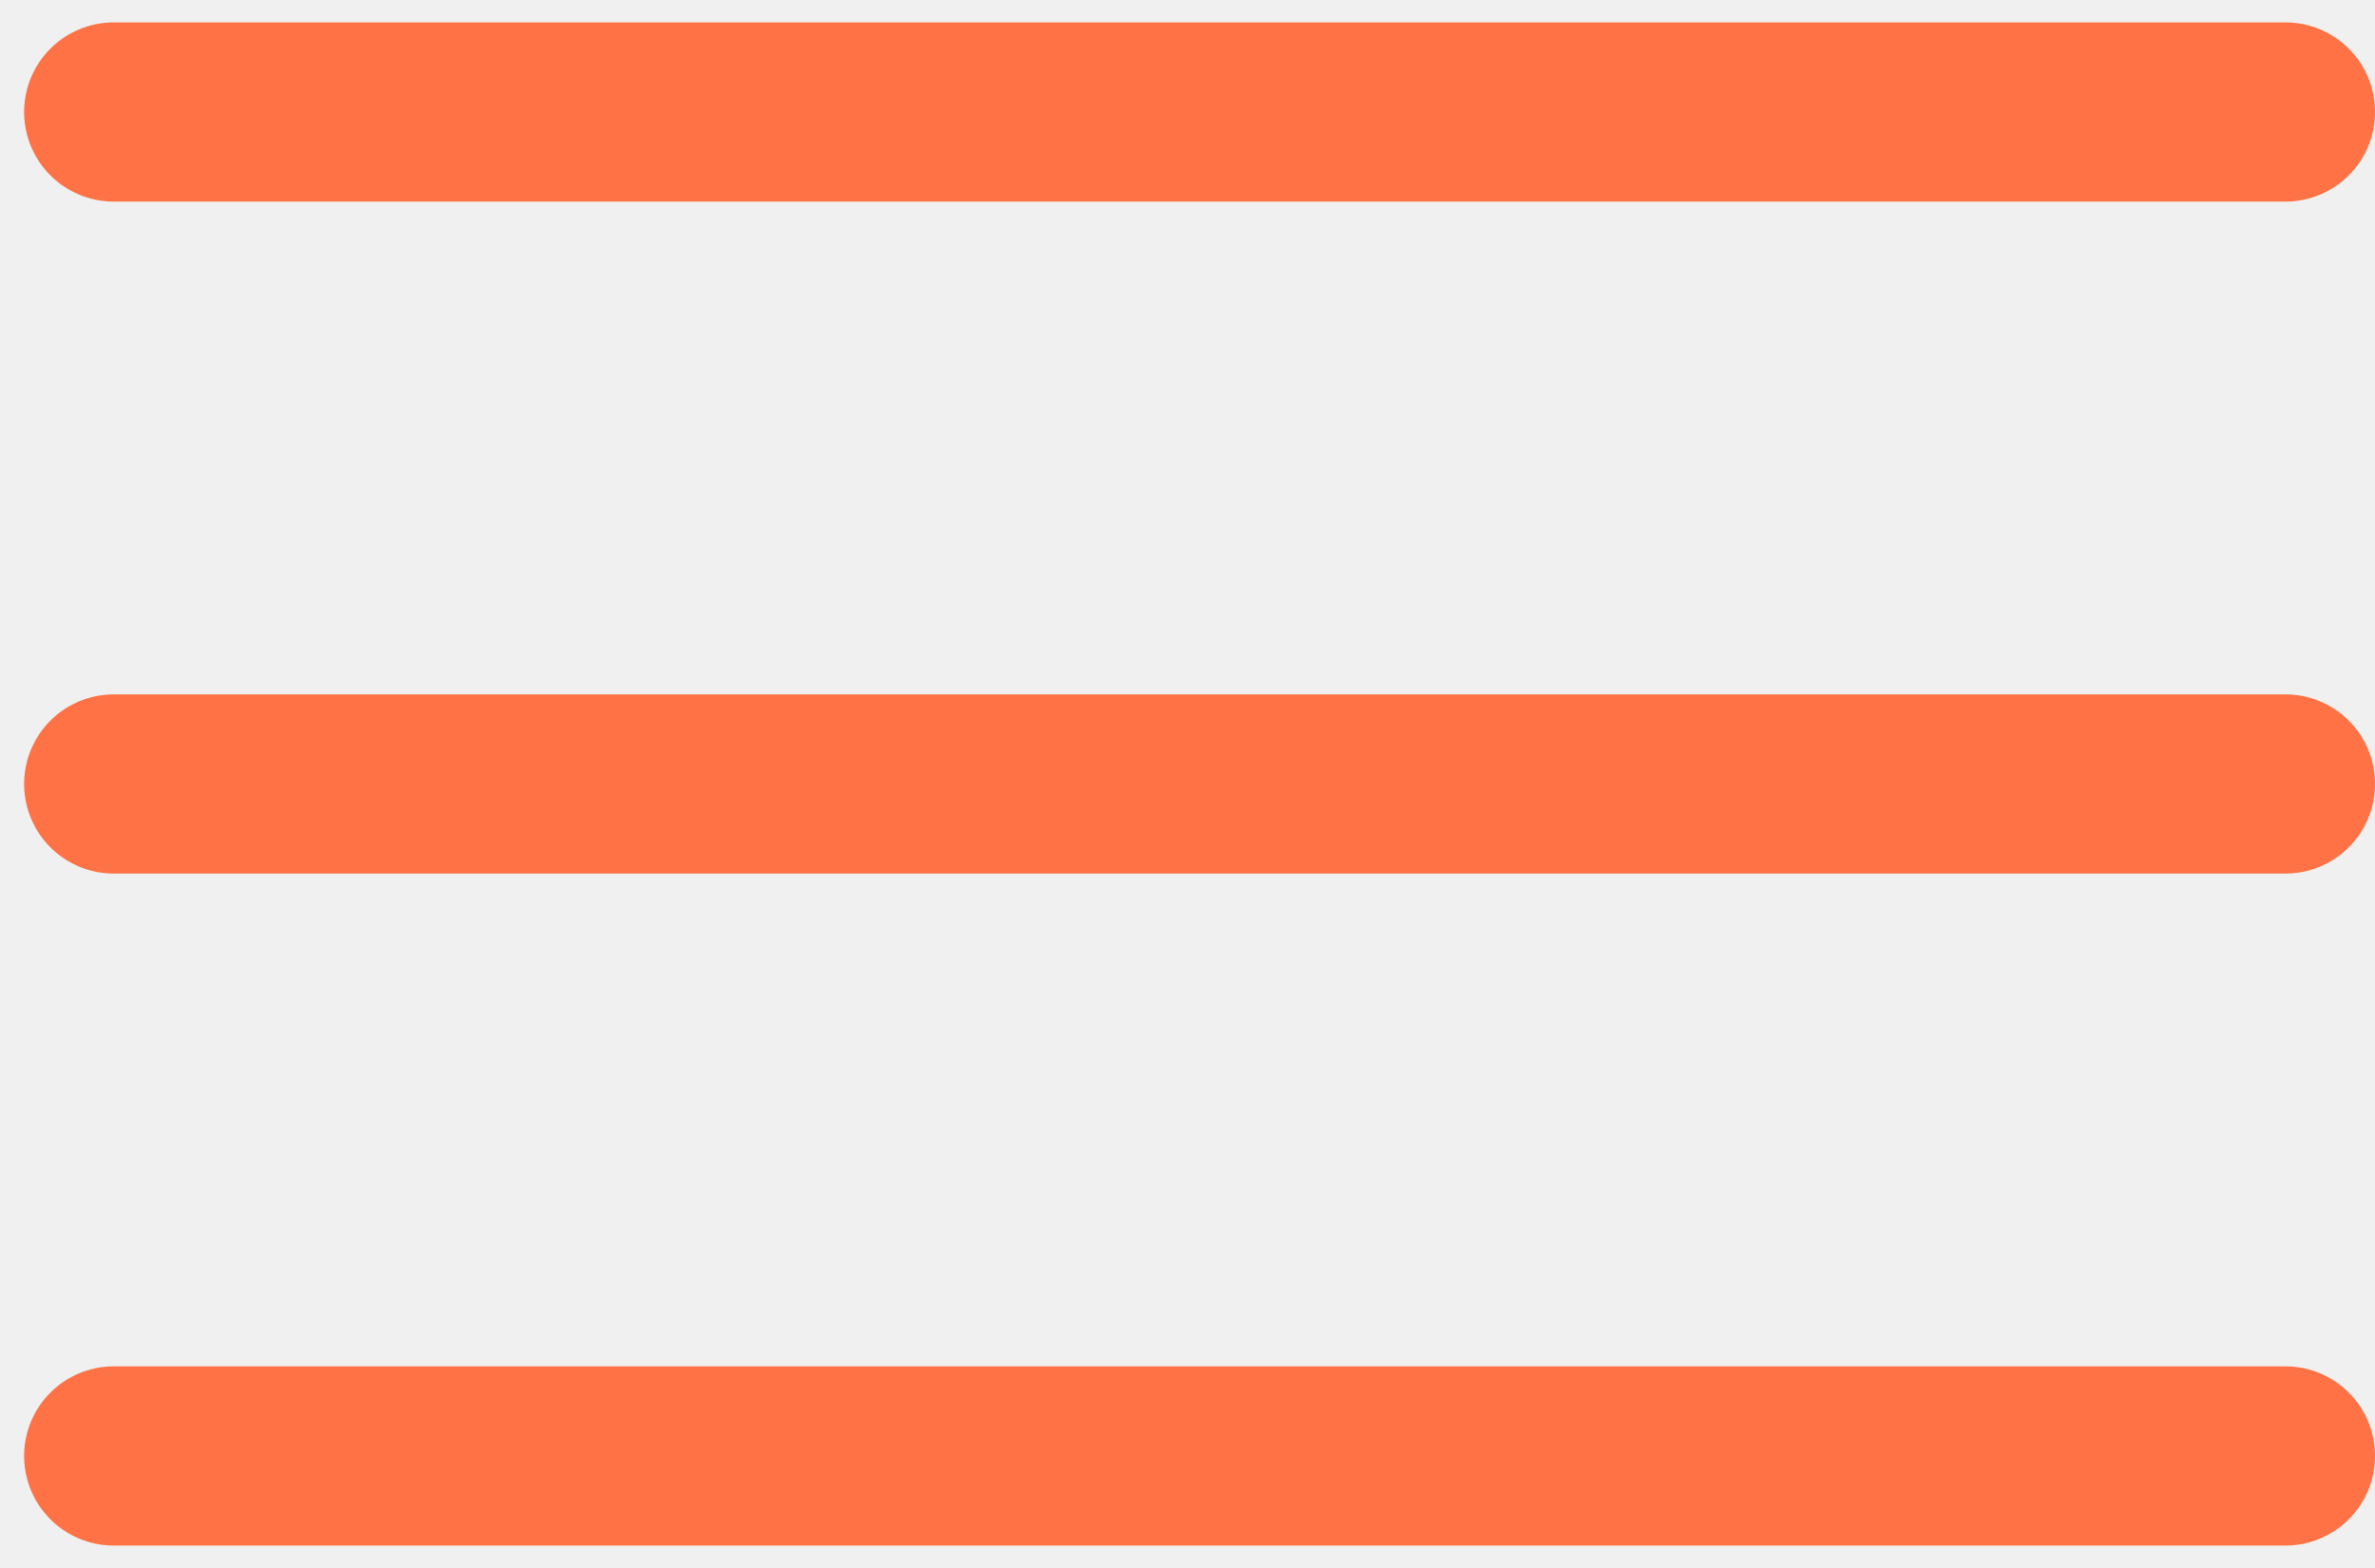
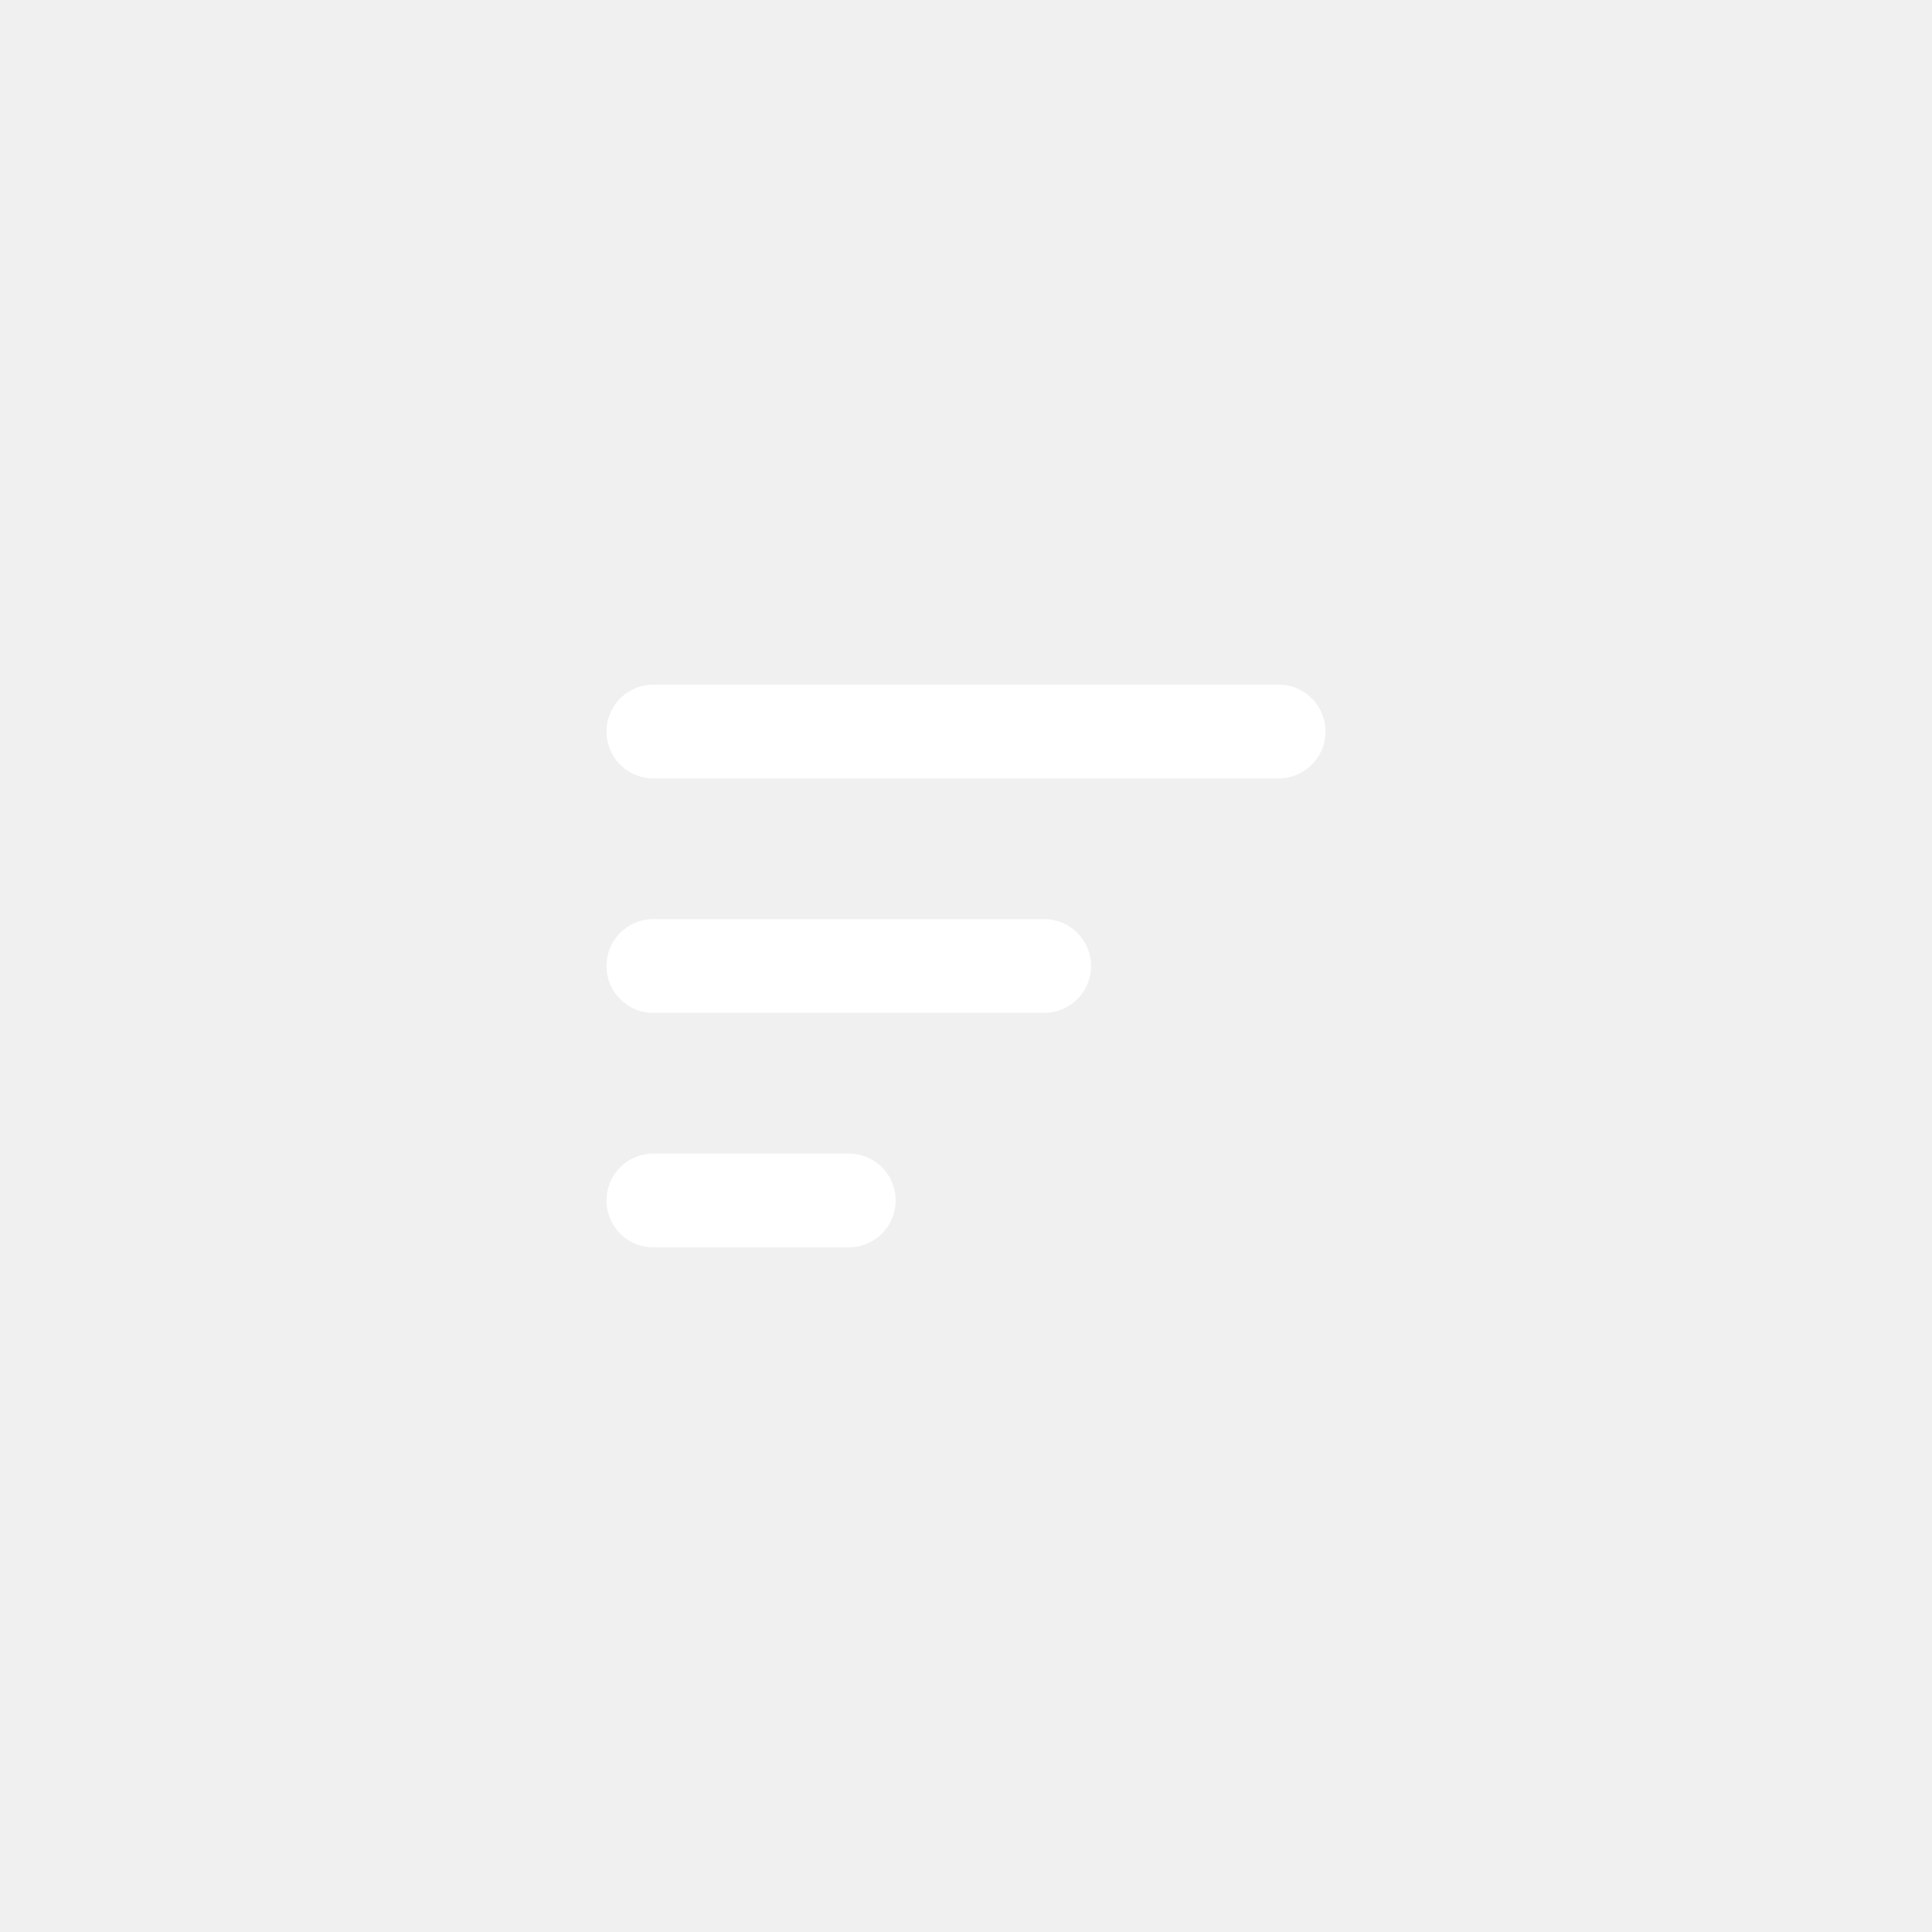
- <svg xmlns="http://www.w3.org/2000/svg" width="53" height="35" viewBox="0 0 53 35" fill="none">
-   <path d="M2.538 2.5H51M2.538 17.5H51M2.538 32.5H51" stroke="#ff7245" stroke-width="4" stroke-miterlimit="10" stroke-linecap="round" />
+ <svg xmlns="http://www.w3.org/2000/svg" width="800px" height="800px" viewBox="-12.72 -12.72 49.44 49.44" fill="none" stroke="#ffffff">
+   <g id="SVGRepo_bgCarrier" stroke-width="0" />
+   <g id="SVGRepo_tracerCarrier" stroke-linecap="round" stroke-linejoin="round" />
+   <g id="SVGRepo_iconCarrier">
+     <path d="M4 6H20M4 12H14M4 18H9" stroke="#ffffff" stroke-width="2.4" stroke-linecap="round" stroke-linejoin="round" />
+   </g>
</svg>
